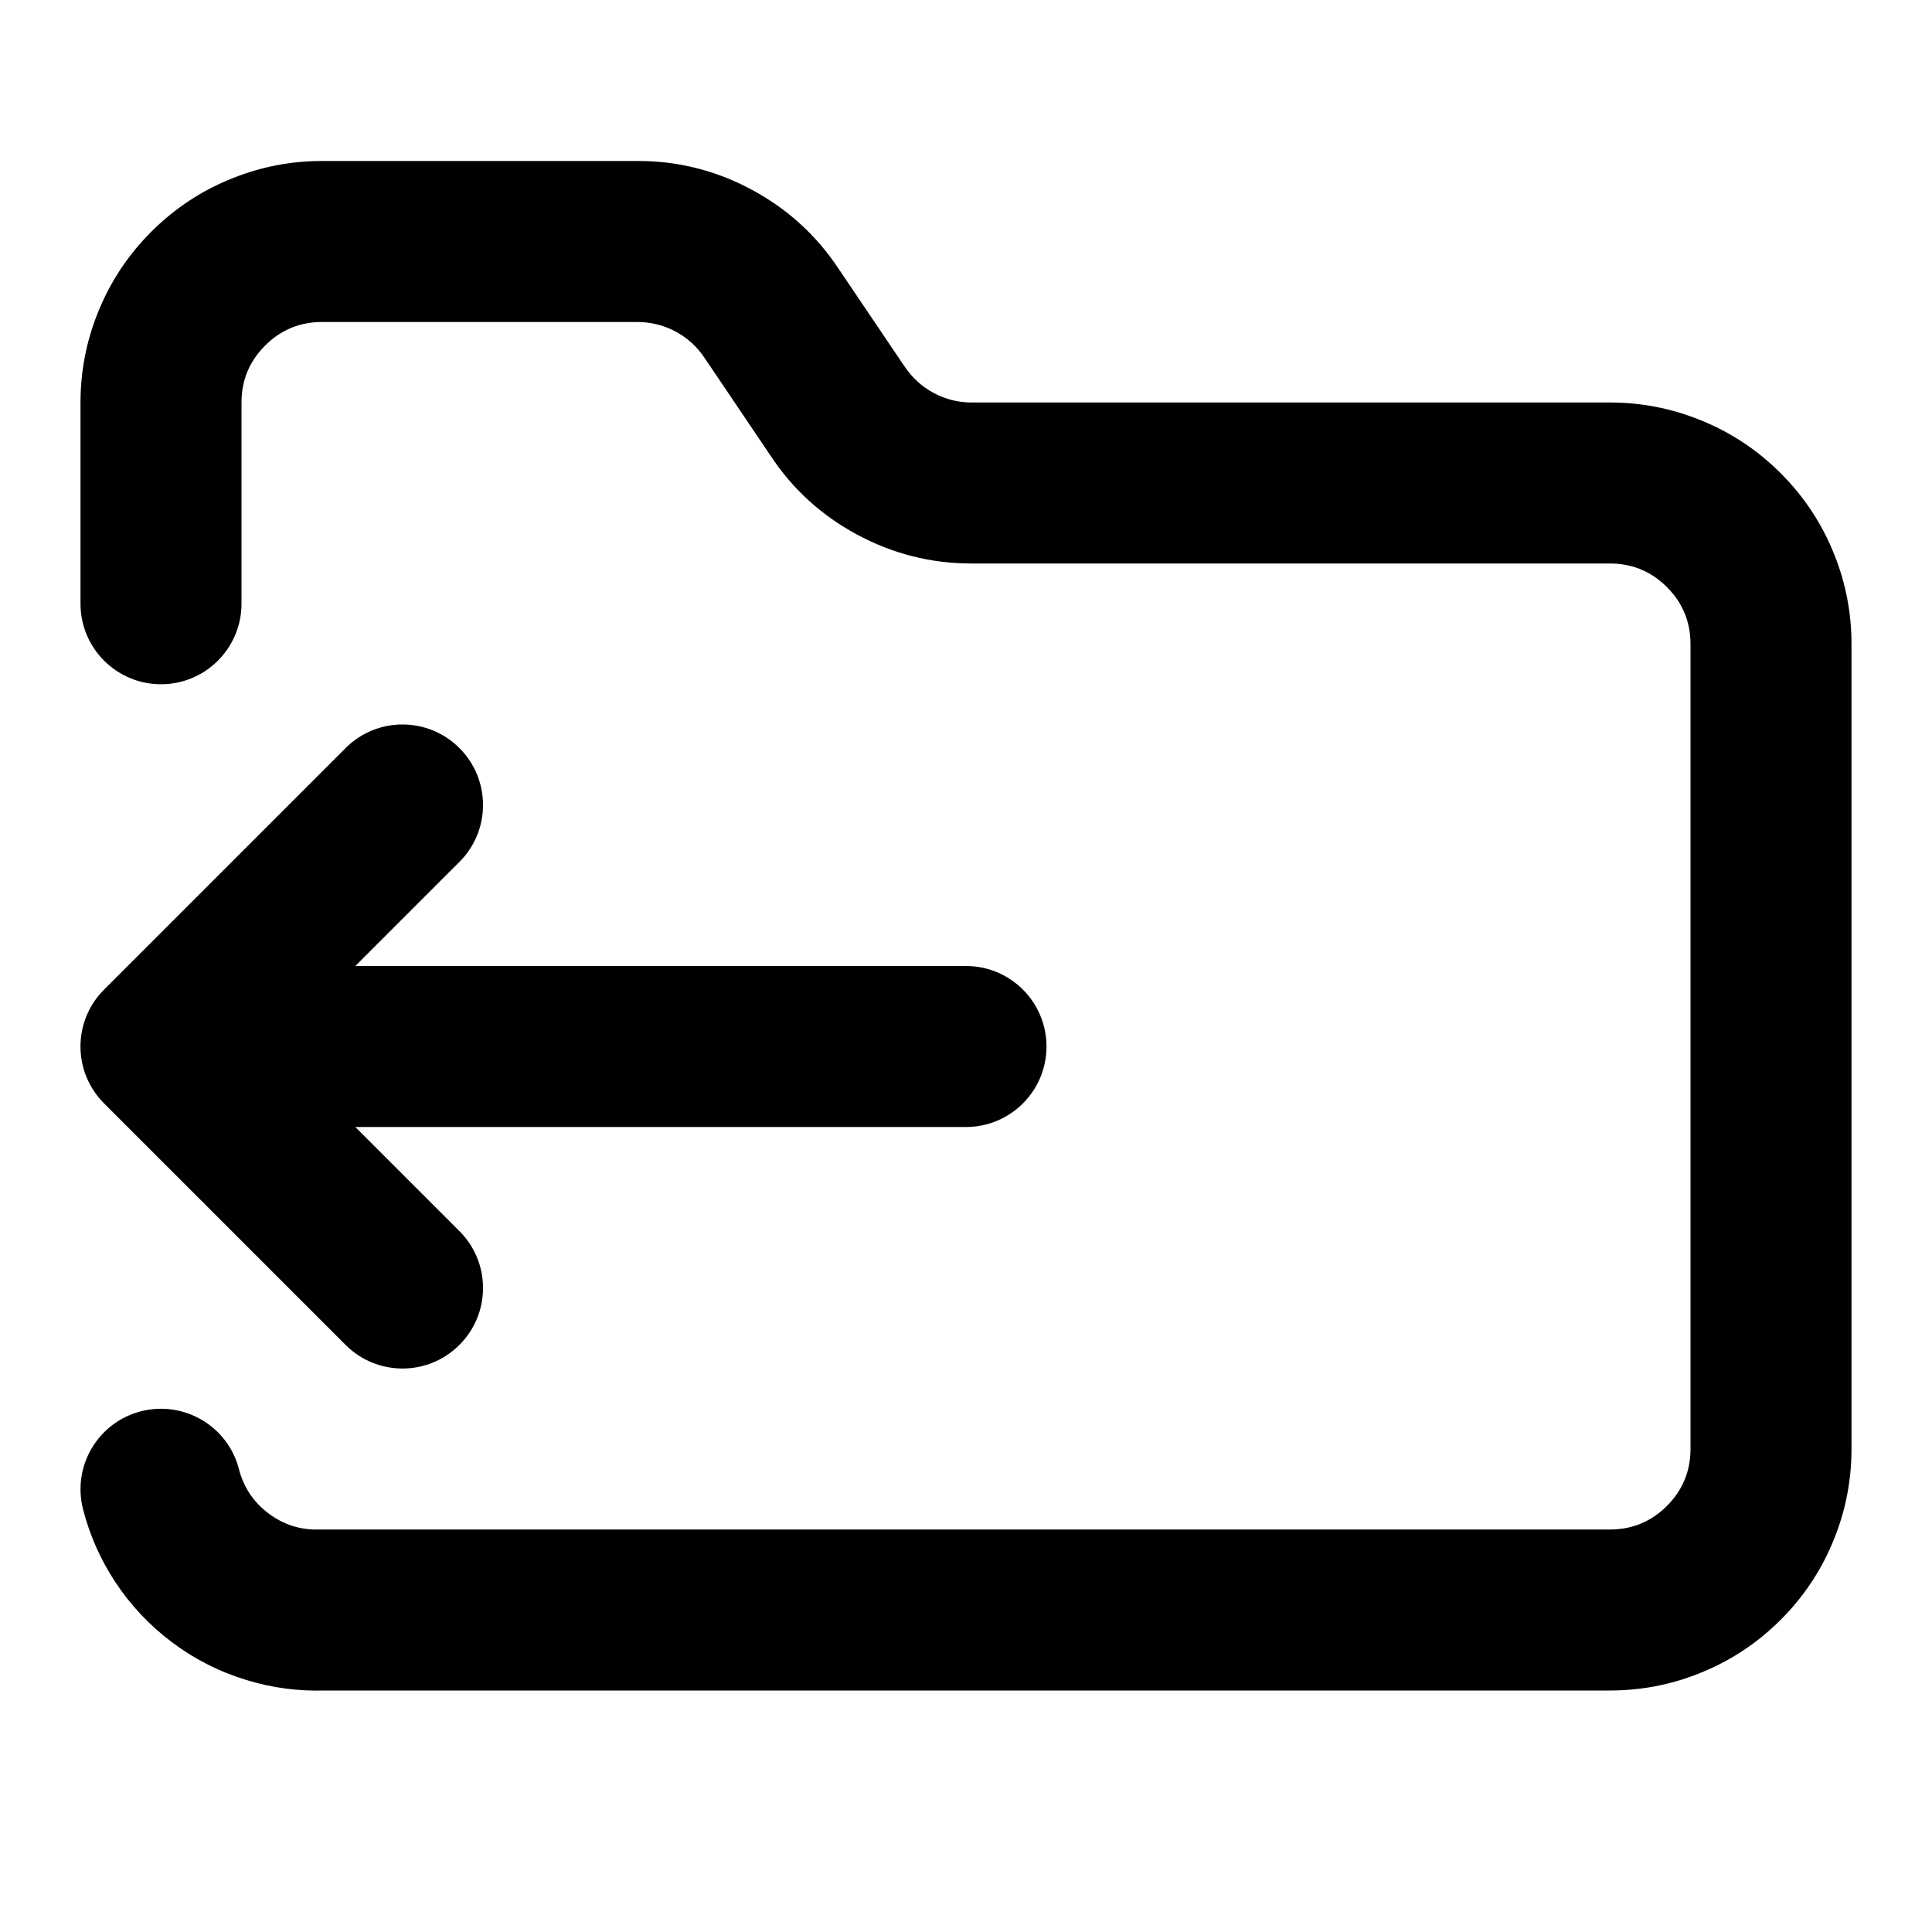
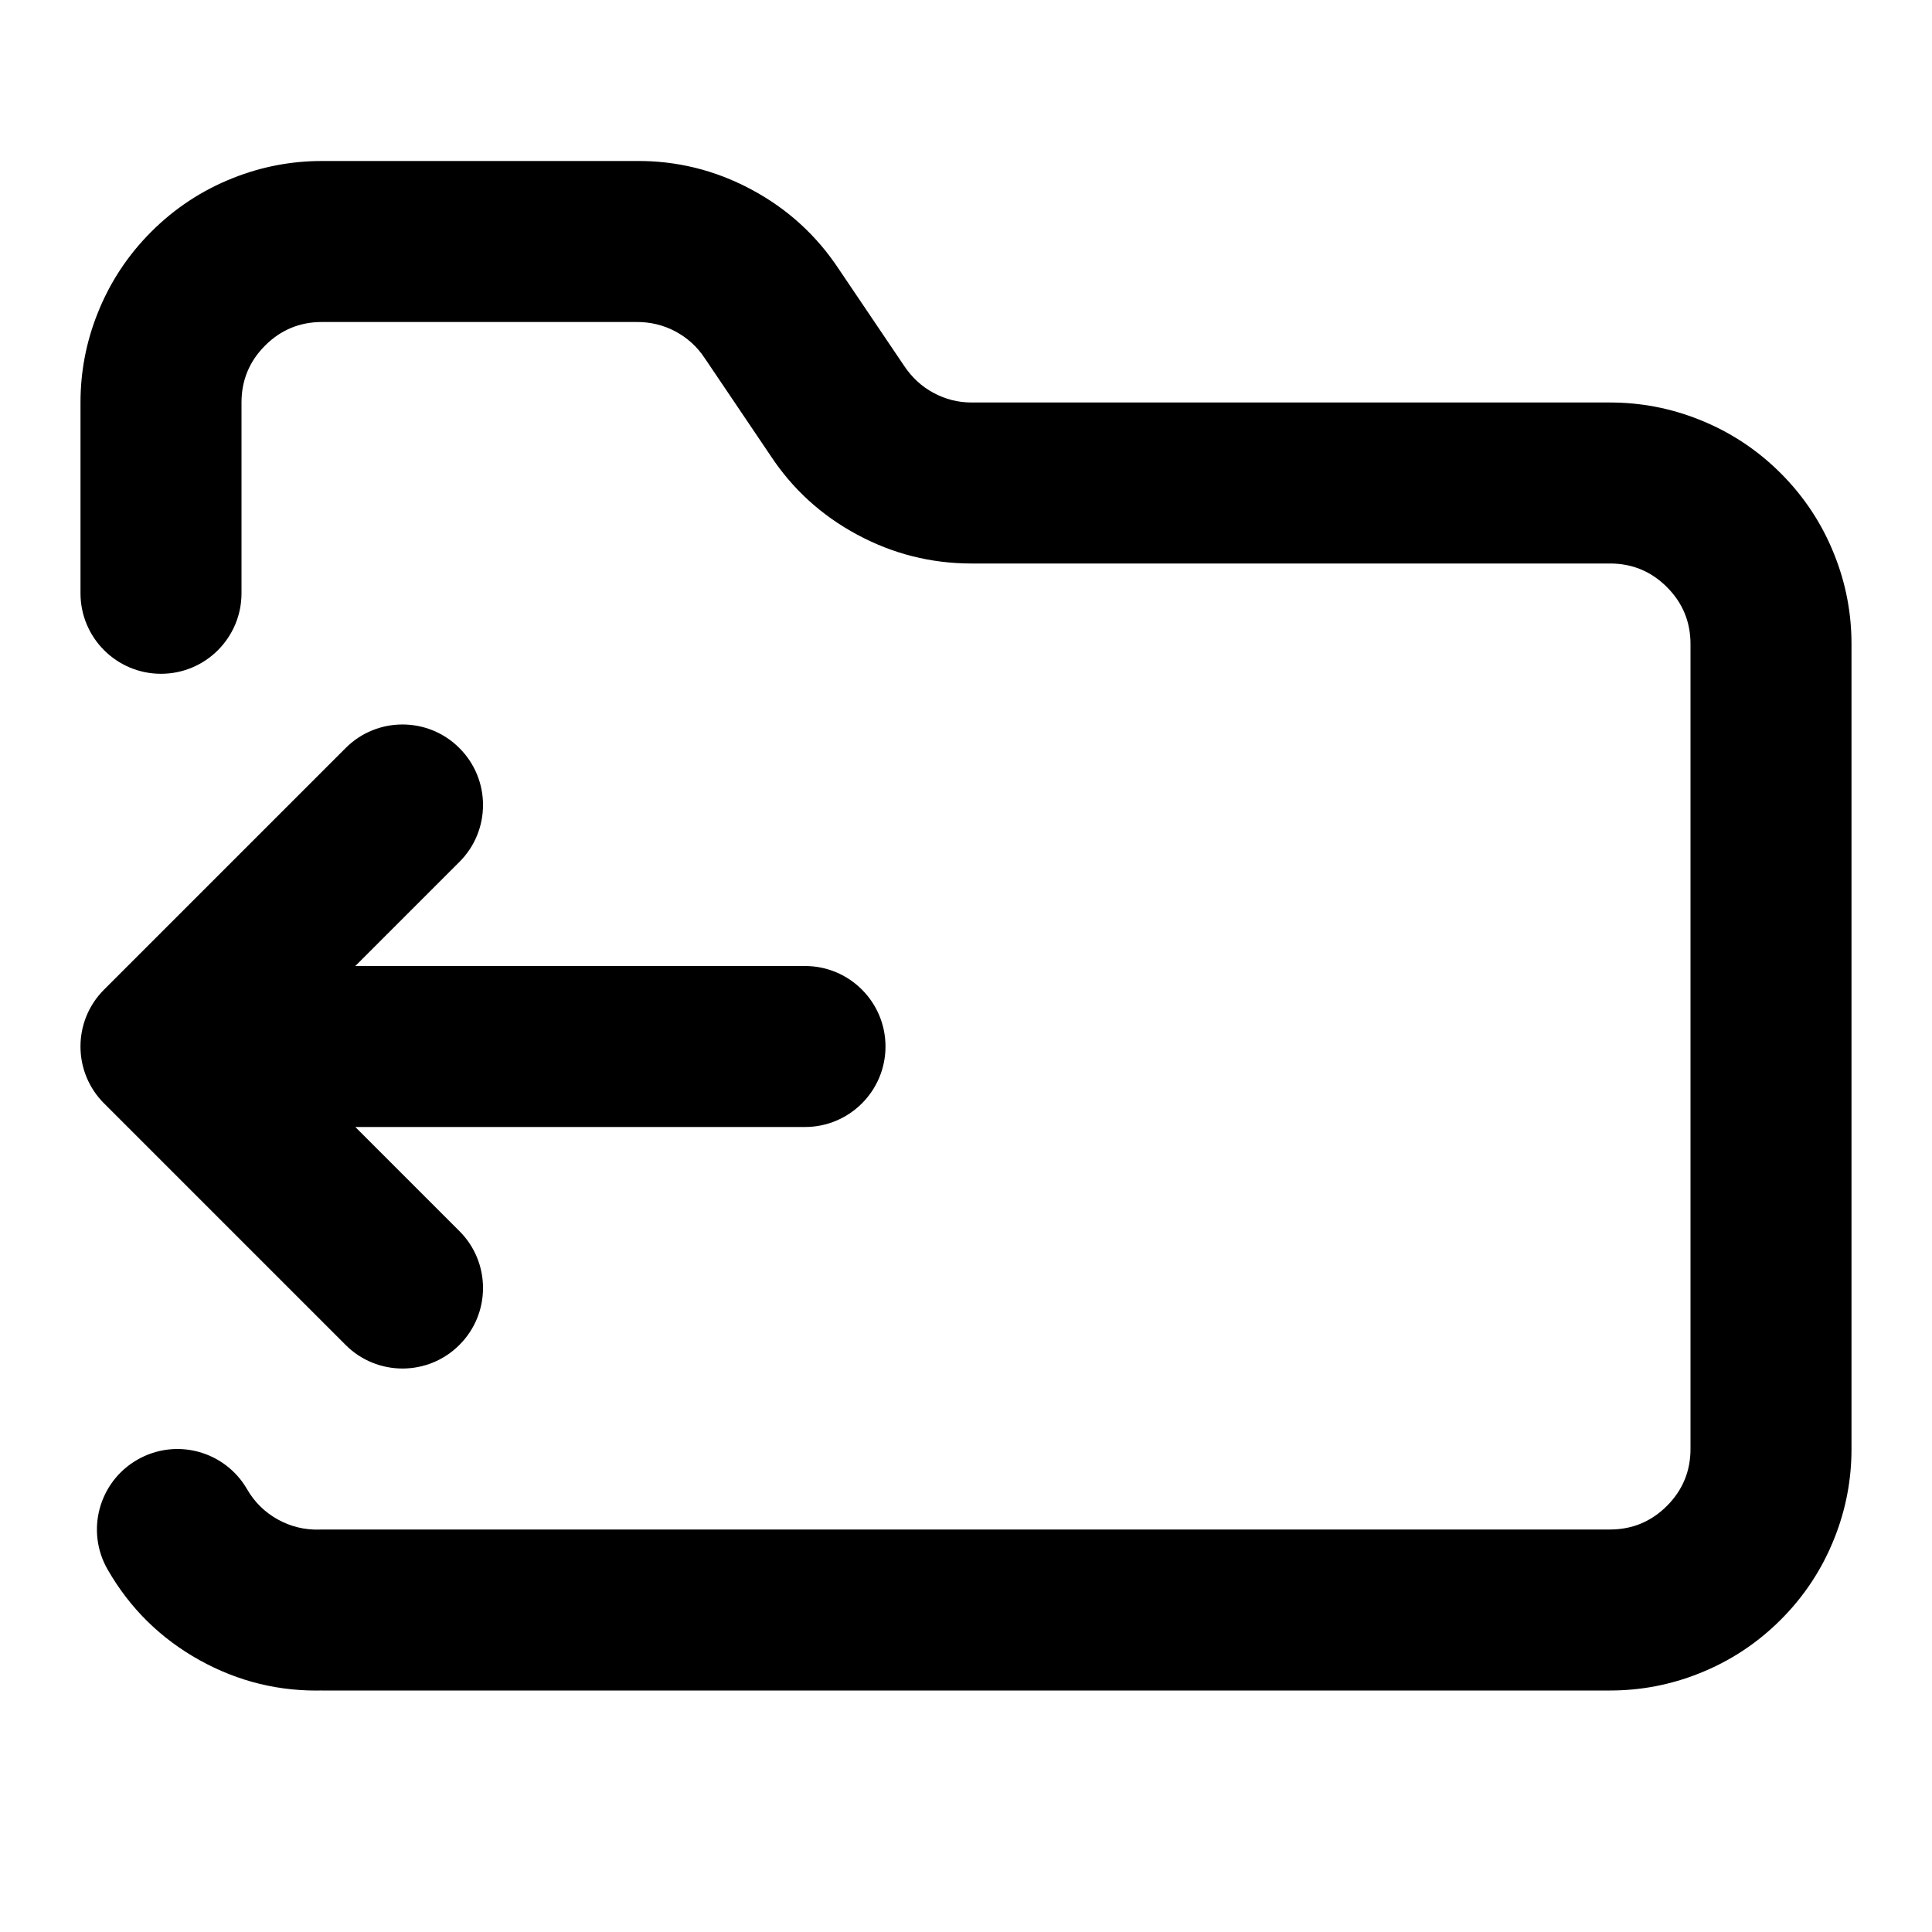
<svg xmlns="http://www.w3.org/2000/svg" width="24" height="24" viewBox="0 0 24 24">
-   <path d="M1 7.5L1 5C1 4.619 1.07 4.25 1.211 3.896C1.363 3.511 1.586 3.172 1.879 2.879C2.172 2.586 2.511 2.363 2.896 2.211C3.25 2.07 3.619 2 4 2L7.9 2C8.403 1.995 8.88 2.112 9.33 2.352C9.78 2.592 10.145 2.924 10.425 3.35L11.229 4.541C11.326 4.687 11.448 4.801 11.596 4.88C11.744 4.96 11.902 5 12.07 5L20 5C20.381 5 20.75 5.07 21.104 5.211C21.489 5.363 21.828 5.586 22.121 5.879C22.414 6.172 22.637 6.511 22.789 6.896C22.93 7.25 23 7.619 23 8L23 18C23 18.381 22.93 18.75 22.789 19.104C22.637 19.489 22.414 19.828 22.121 20.121C21.828 20.414 21.489 20.637 21.104 20.789C20.75 20.93 20.381 21 20 21L4 21L4 20L4.032 21C3.701 21.01 3.378 20.967 3.062 20.87C2.726 20.768 2.418 20.612 2.137 20.401C1.856 20.19 1.619 19.938 1.427 19.645C1.246 19.368 1.114 19.07 1.032 18.75C0.894 18.215 1.216 17.669 1.75 17.532C2.285 17.394 2.831 17.716 2.968 18.25C3.027 18.477 3.15 18.661 3.337 18.801C3.524 18.941 3.734 19.008 3.968 19C3.979 19 3.989 19 4 19L20 19C20.276 19 20.512 18.902 20.707 18.707C20.902 18.512 21 18.276 21 18L21 8C21 7.724 20.902 7.488 20.707 7.293C20.512 7.098 20.276 7 20 7L12.07 7C11.565 7 11.091 6.88 10.647 6.641C10.203 6.402 9.844 6.074 9.571 5.659L8.755 4.45C8.661 4.308 8.54 4.197 8.39 4.117C8.24 4.037 8.076 3.998 7.9 4L4 4C3.724 4 3.488 4.098 3.293 4.293C3.098 4.488 3 4.724 3 5L3 7.5C3 8.052 2.552 8.5 2 8.5C1.448 8.5 1 8.052 1 7.5ZM2 12L12 12C12.552 12 13 12.448 13 13C13 13.552 12.552 14 12 14L2 14C1.448 14 1 13.552 1 13C1 12.448 1.448 12 2 12ZM5.707 10.707L2.707 13.707L2 13L2.707 12.293L5.707 15.293C6.098 15.683 6.098 16.317 5.707 16.707C5.317 17.098 4.683 17.098 4.293 16.707L1.293 13.707C0.902 13.317 0.902 12.683 1.293 12.293L4.293 9.293C4.683 8.902 5.317 8.902 5.707 9.293C6.098 9.683 6.098 10.317 5.707 10.707Z" />
+   <path d="M2 12L10 12C10.552 12 11 12.448 11 13C11 13.552 10.552 14 10 14L2 14C1.448 14 1 13.552 1 13C1 12.448 1.448 12 2 12ZM1 7.37L1 5C1 4.619 1.07 4.25 1.211 3.896C1.363 3.511 1.586 3.172 1.879 2.879C2.172 2.586 2.511 2.363 2.896 2.211C3.25 2.07 3.619 2 4 2L7.9 2C8.403 1.995 8.88 2.112 9.33 2.352C9.78 2.592 10.145 2.924 10.425 3.35L11.229 4.541C11.326 4.687 11.448 4.801 11.596 4.88C11.744 4.96 11.902 5 12.07 5L20 5C20.381 5 20.75 5.07 21.104 5.211C21.489 5.363 21.828 5.586 22.121 5.879C22.414 6.172 22.637 6.511 22.789 6.896C22.93 7.25 23 7.619 23 8L23 18C23 18.381 22.93 18.75 22.789 19.104C22.637 19.489 22.414 19.828 22.121 20.121C21.828 20.414 21.489 20.637 21.104 20.789C20.75 20.93 20.381 21 20 21L4 21L4 20L4.032 20.999C3.479 21.017 2.961 20.891 2.477 20.622C1.994 20.353 1.614 19.979 1.338 19.499C1.062 19.021 1.226 18.41 1.705 18.134C2.183 17.858 2.794 18.022 3.07 18.501C3.162 18.66 3.289 18.785 3.45 18.875C3.611 18.964 3.784 19.006 3.968 19.001C3.979 19 3.989 19 4 19L20 19C20.276 19 20.512 18.902 20.707 18.707C20.902 18.512 21 18.276 21 18L21 8C21 7.724 20.902 7.488 20.707 7.293C20.512 7.098 20.276 7 20 7L12.07 7C11.565 7 11.091 6.88 10.647 6.641C10.203 6.402 9.844 6.074 9.571 5.659L8.755 4.45C8.661 4.308 8.54 4.197 8.39 4.117C8.24 4.037 8.076 3.998 7.9 4L4 4C3.724 4 3.488 4.098 3.293 4.293C3.098 4.488 3 4.724 3 5L3 7.37C3 7.922 2.552 8.37 2 8.37C1.448 8.37 1 7.922 1 7.37ZM5.707 10.707L2.707 13.707L2 13L2.707 12.293L5.707 15.293C6.098 15.683 6.098 16.317 5.707 16.707C5.317 17.098 4.683 17.098 4.293 16.707L1.293 13.707C0.902 13.317 0.902 12.683 1.293 12.293L4.293 9.293C4.683 8.902 5.317 8.902 5.707 9.293C6.098 9.683 6.098 10.317 5.707 10.707Z" />
</svg>
